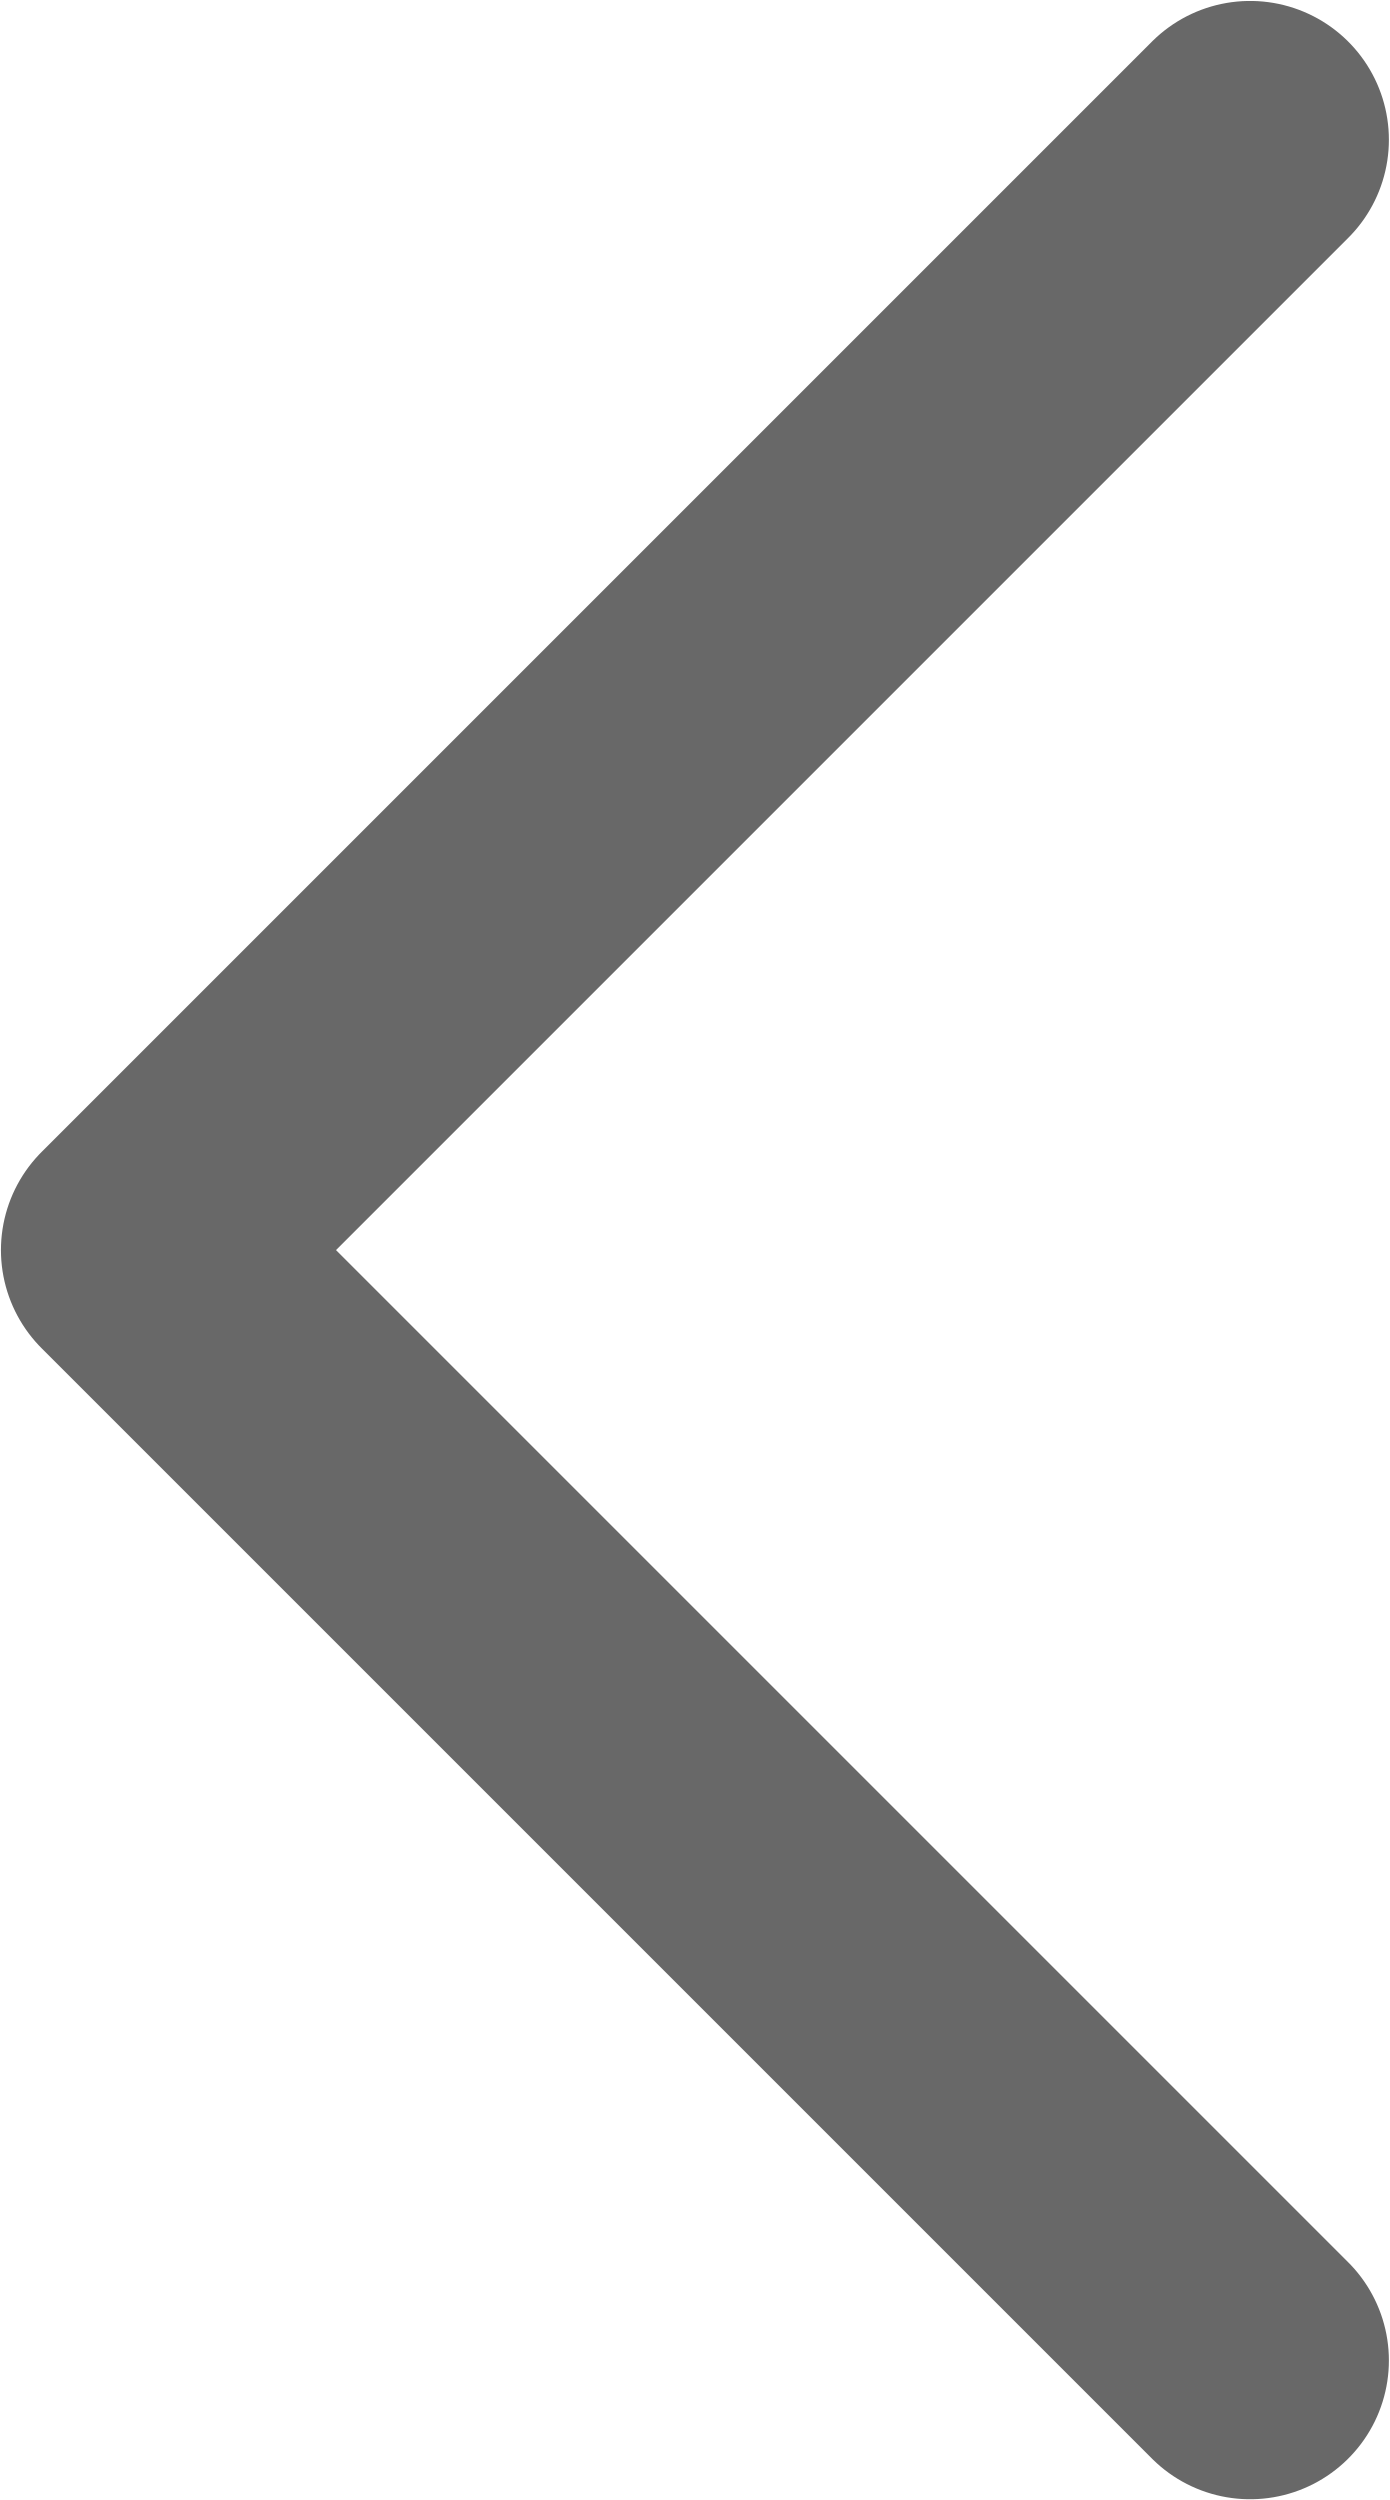
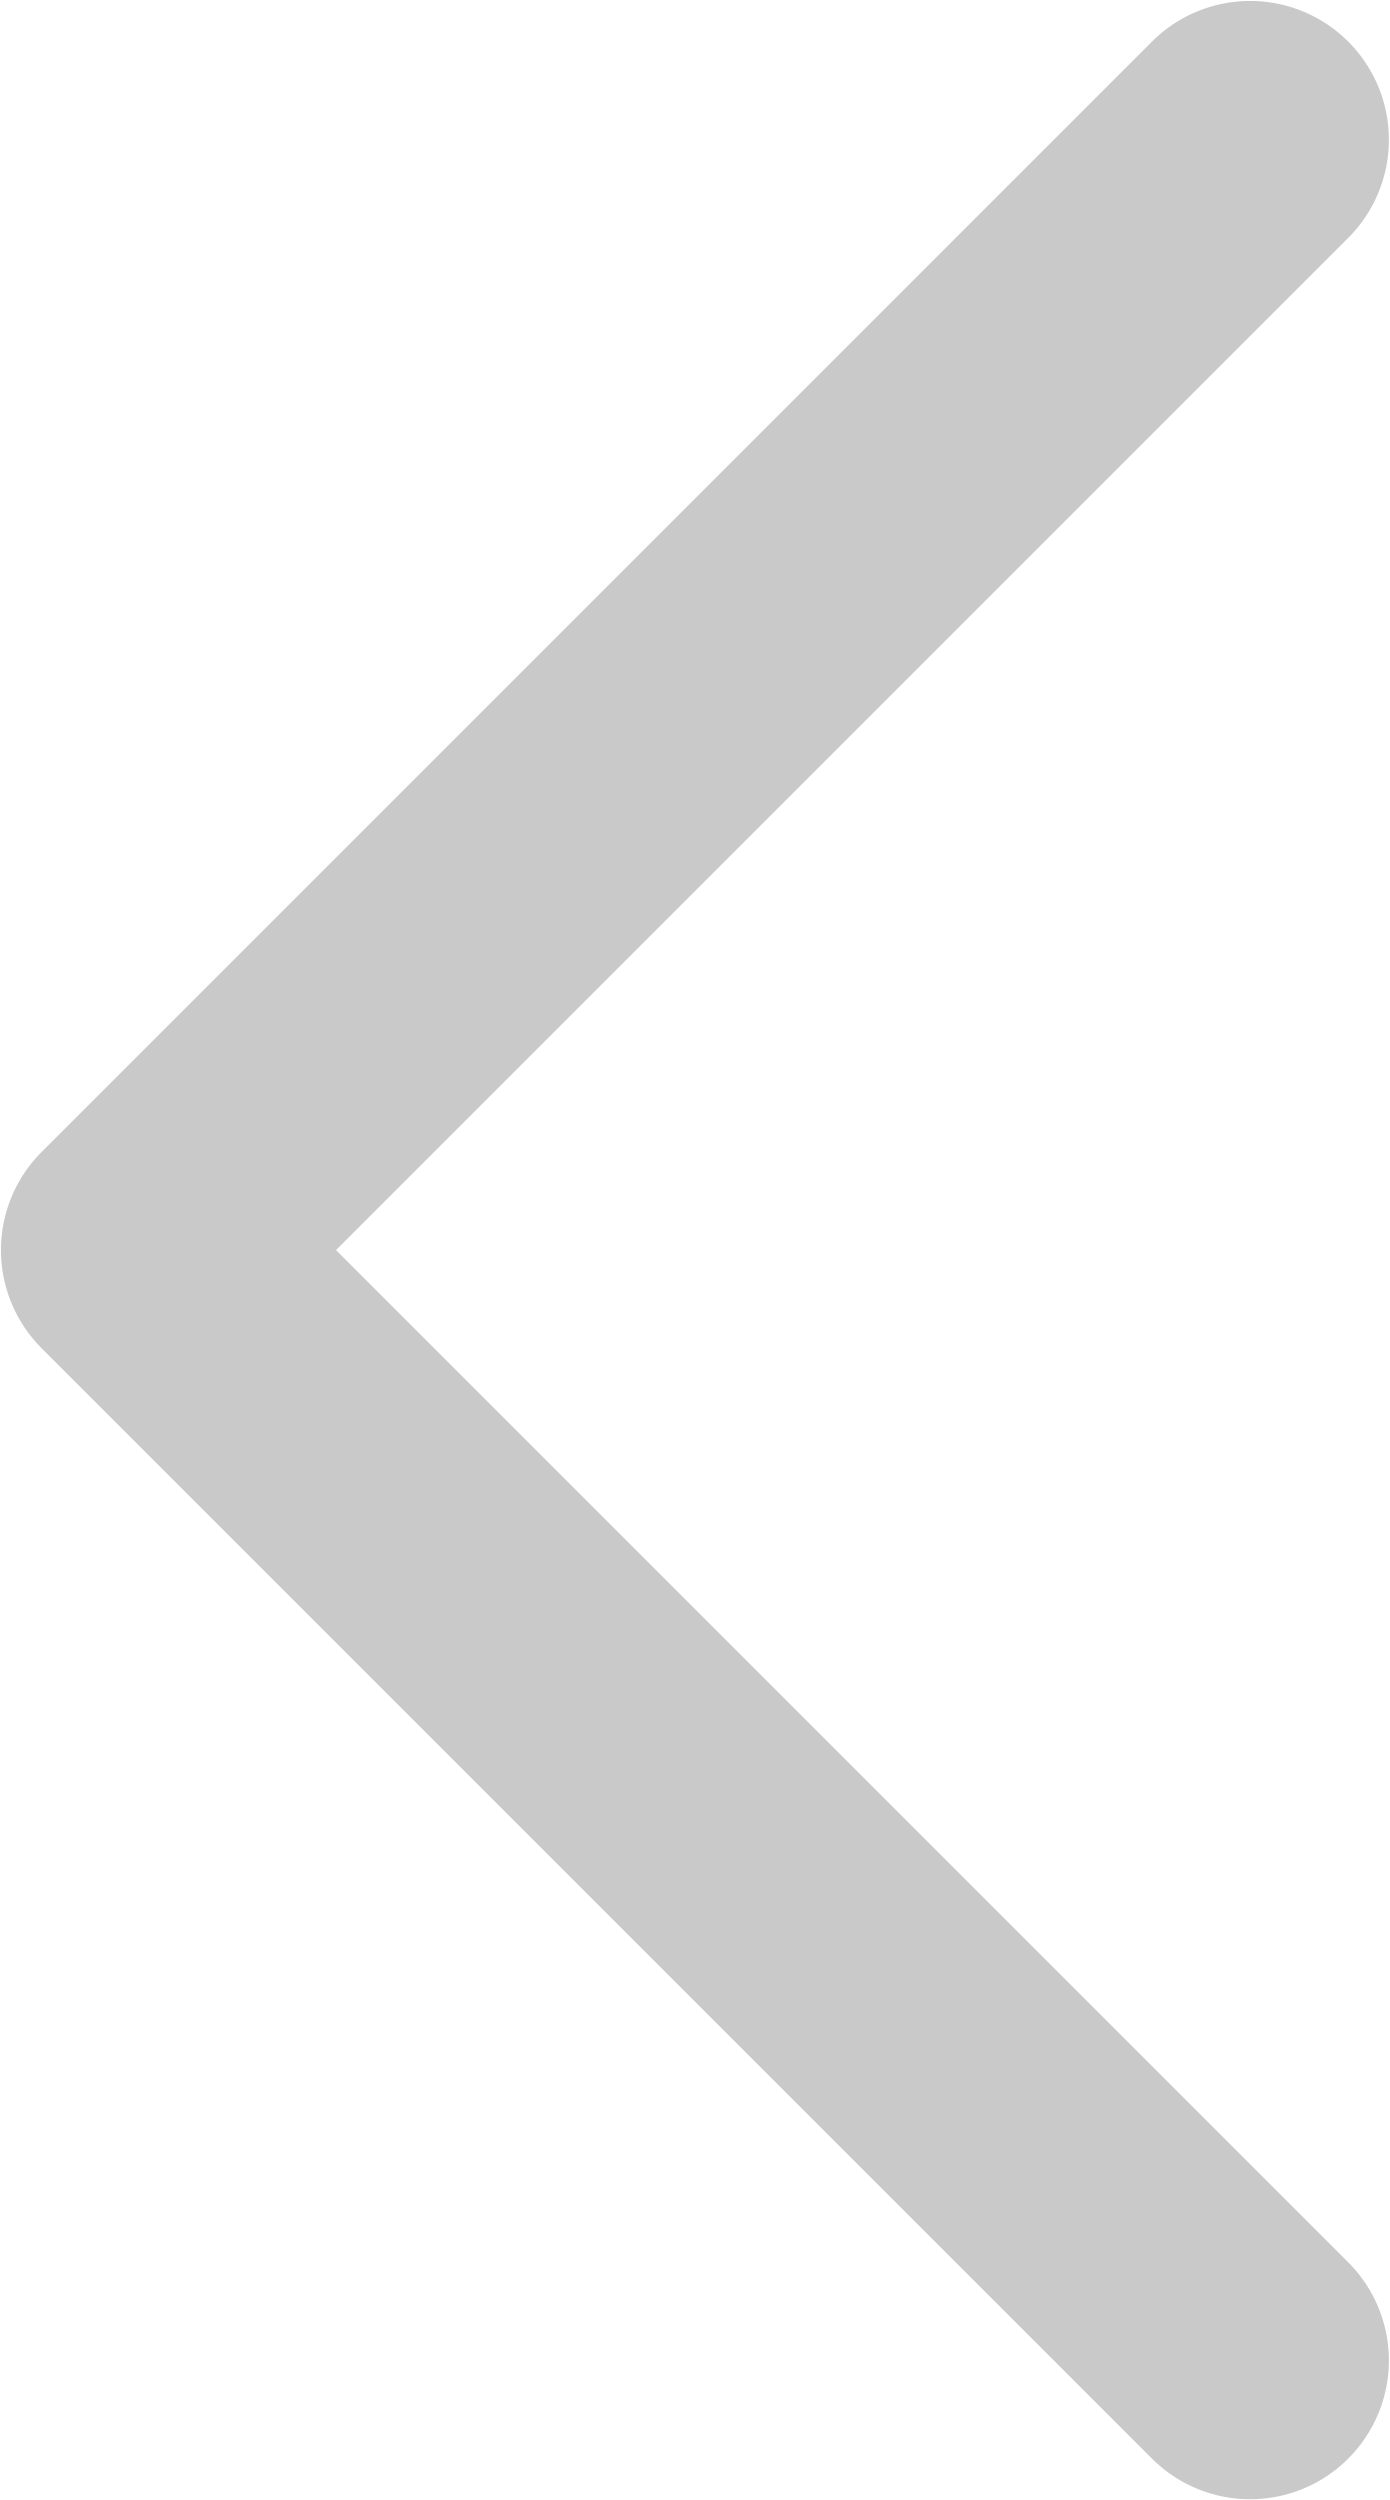
<svg xmlns="http://www.w3.org/2000/svg" width="1183" height="2129" viewBox="0 0 1183 2129" fill="none">
-   <path d="M1064.58 2010.16L119.001 1064.58L1064.58 119" stroke="#686868" stroke-width="236.394" stroke-linecap="round" stroke-linejoin="round" />
+   <path d="M1064.58 2010.16L119.001 1064.58L1064.58 119" stroke="#C9C9C9" stroke-width="236.394" stroke-linecap="round" stroke-linejoin="round" />
</svg>
